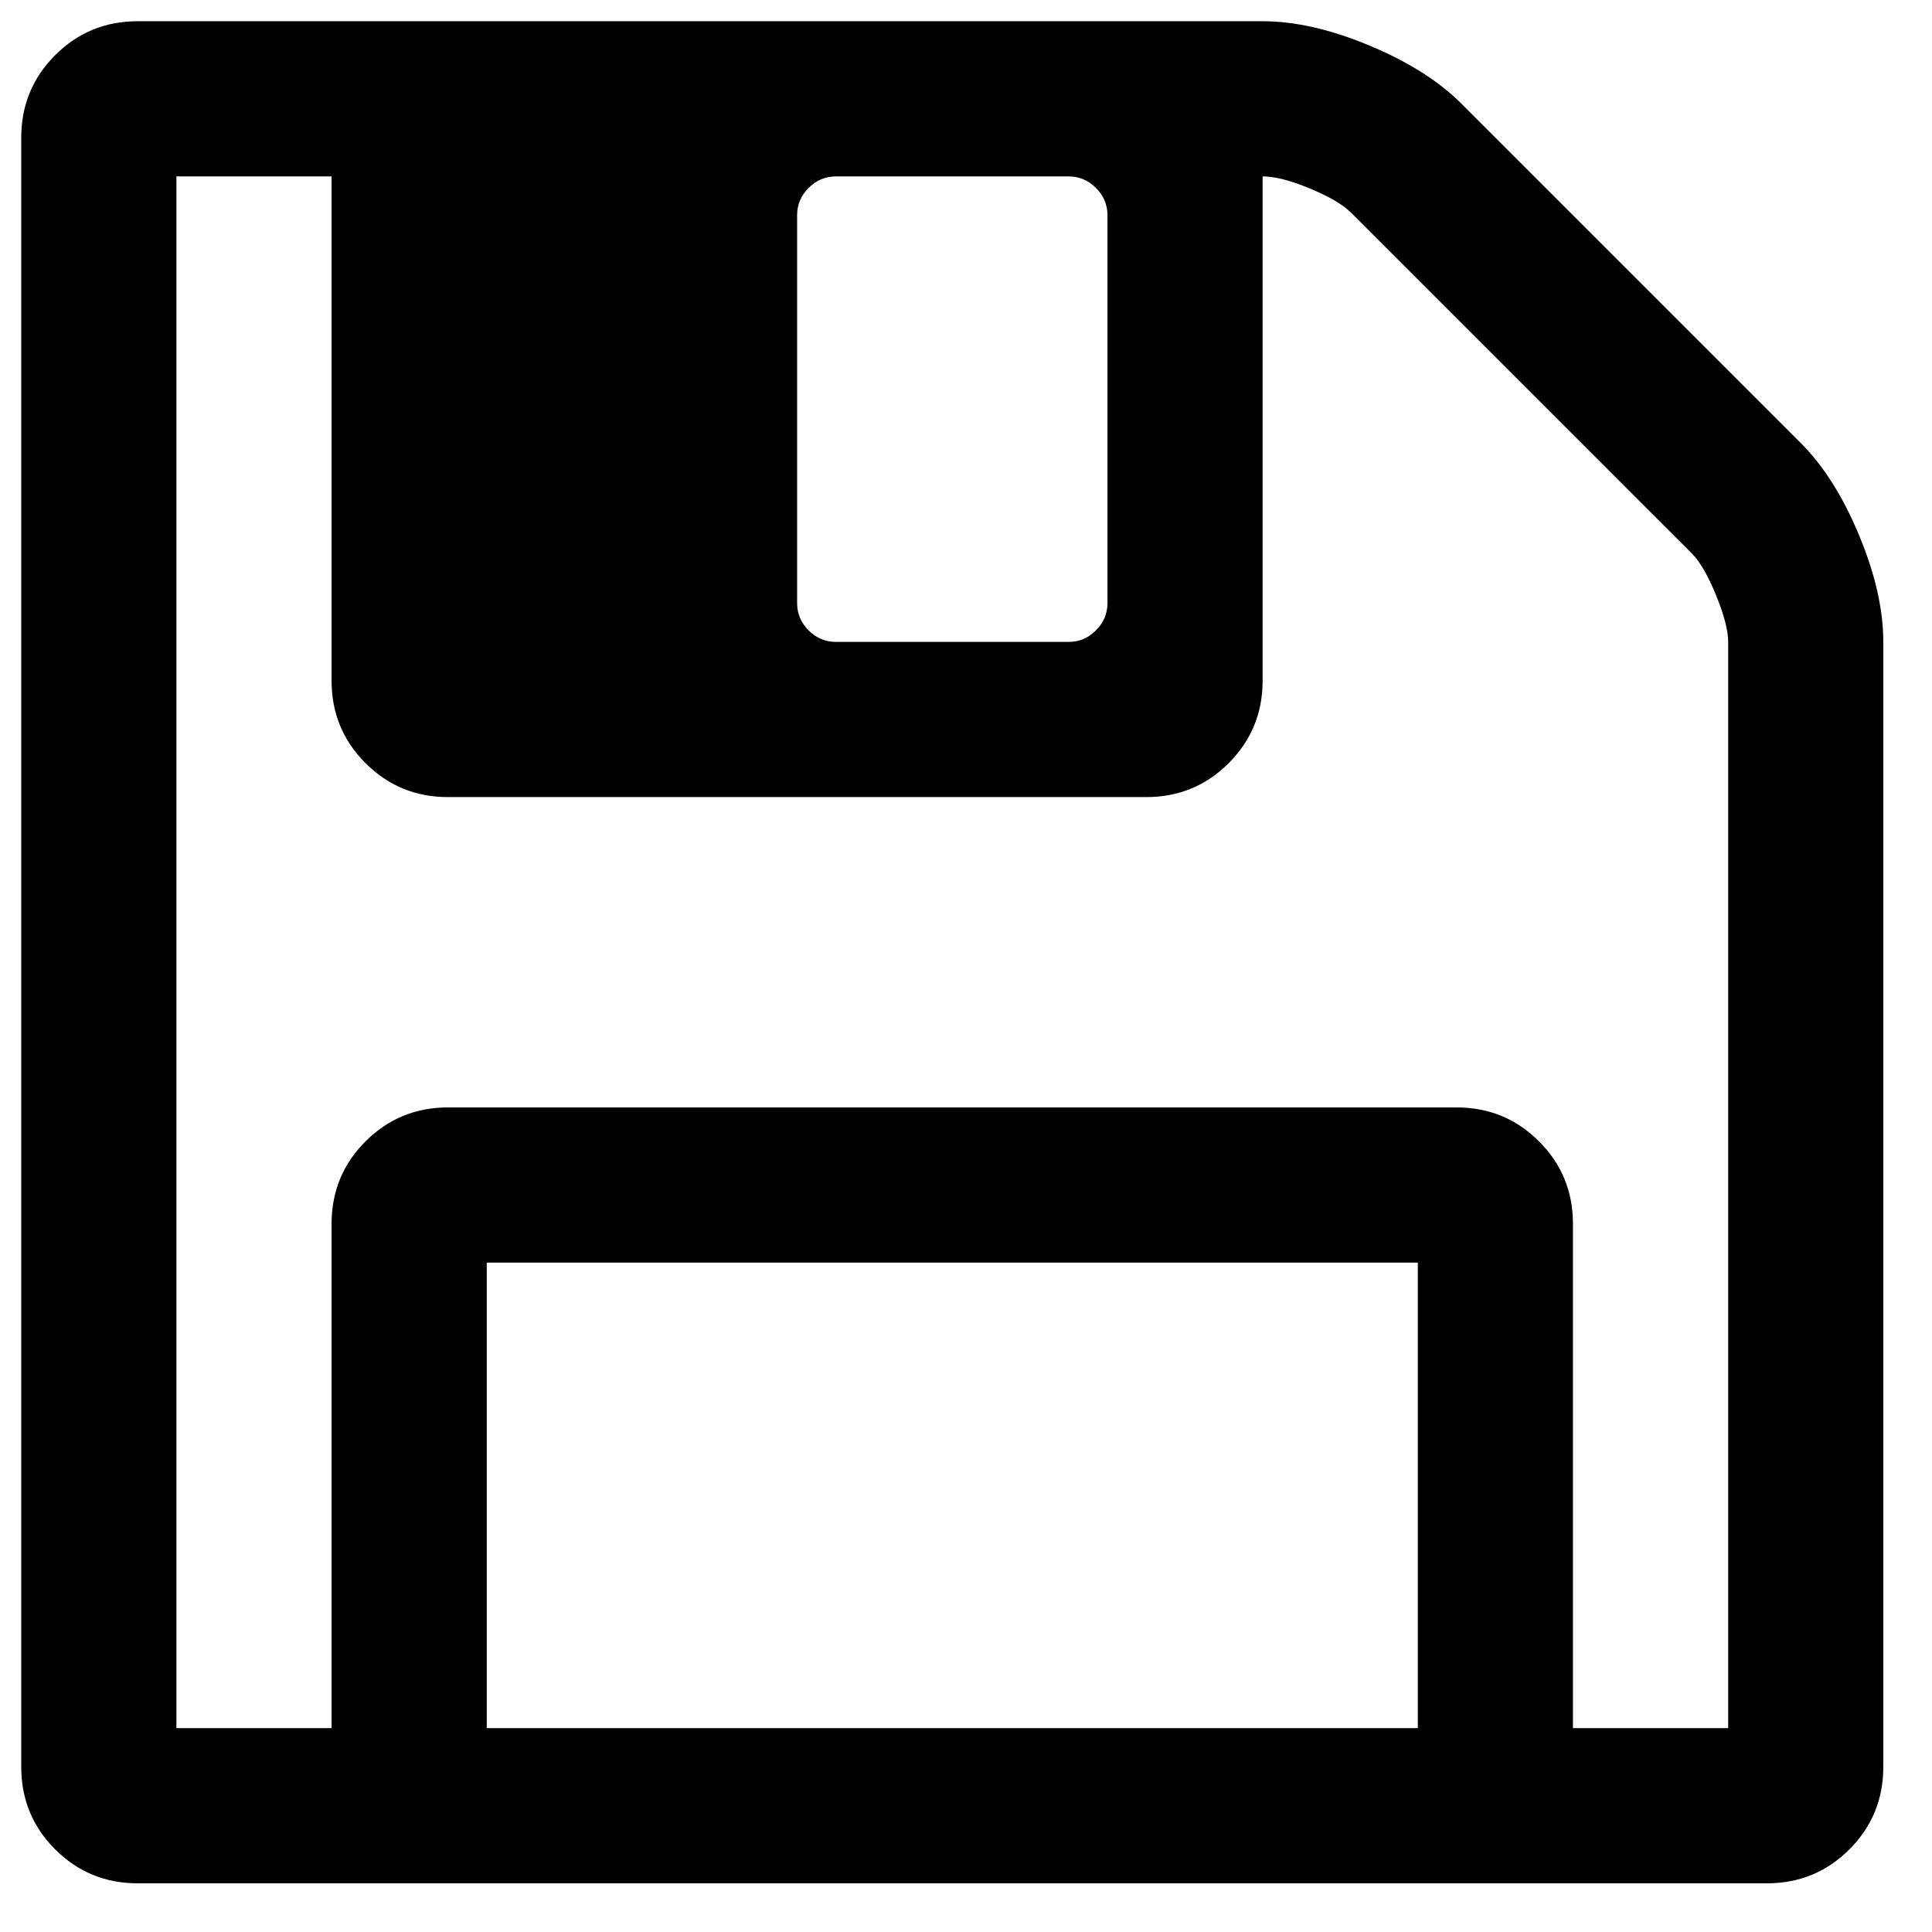
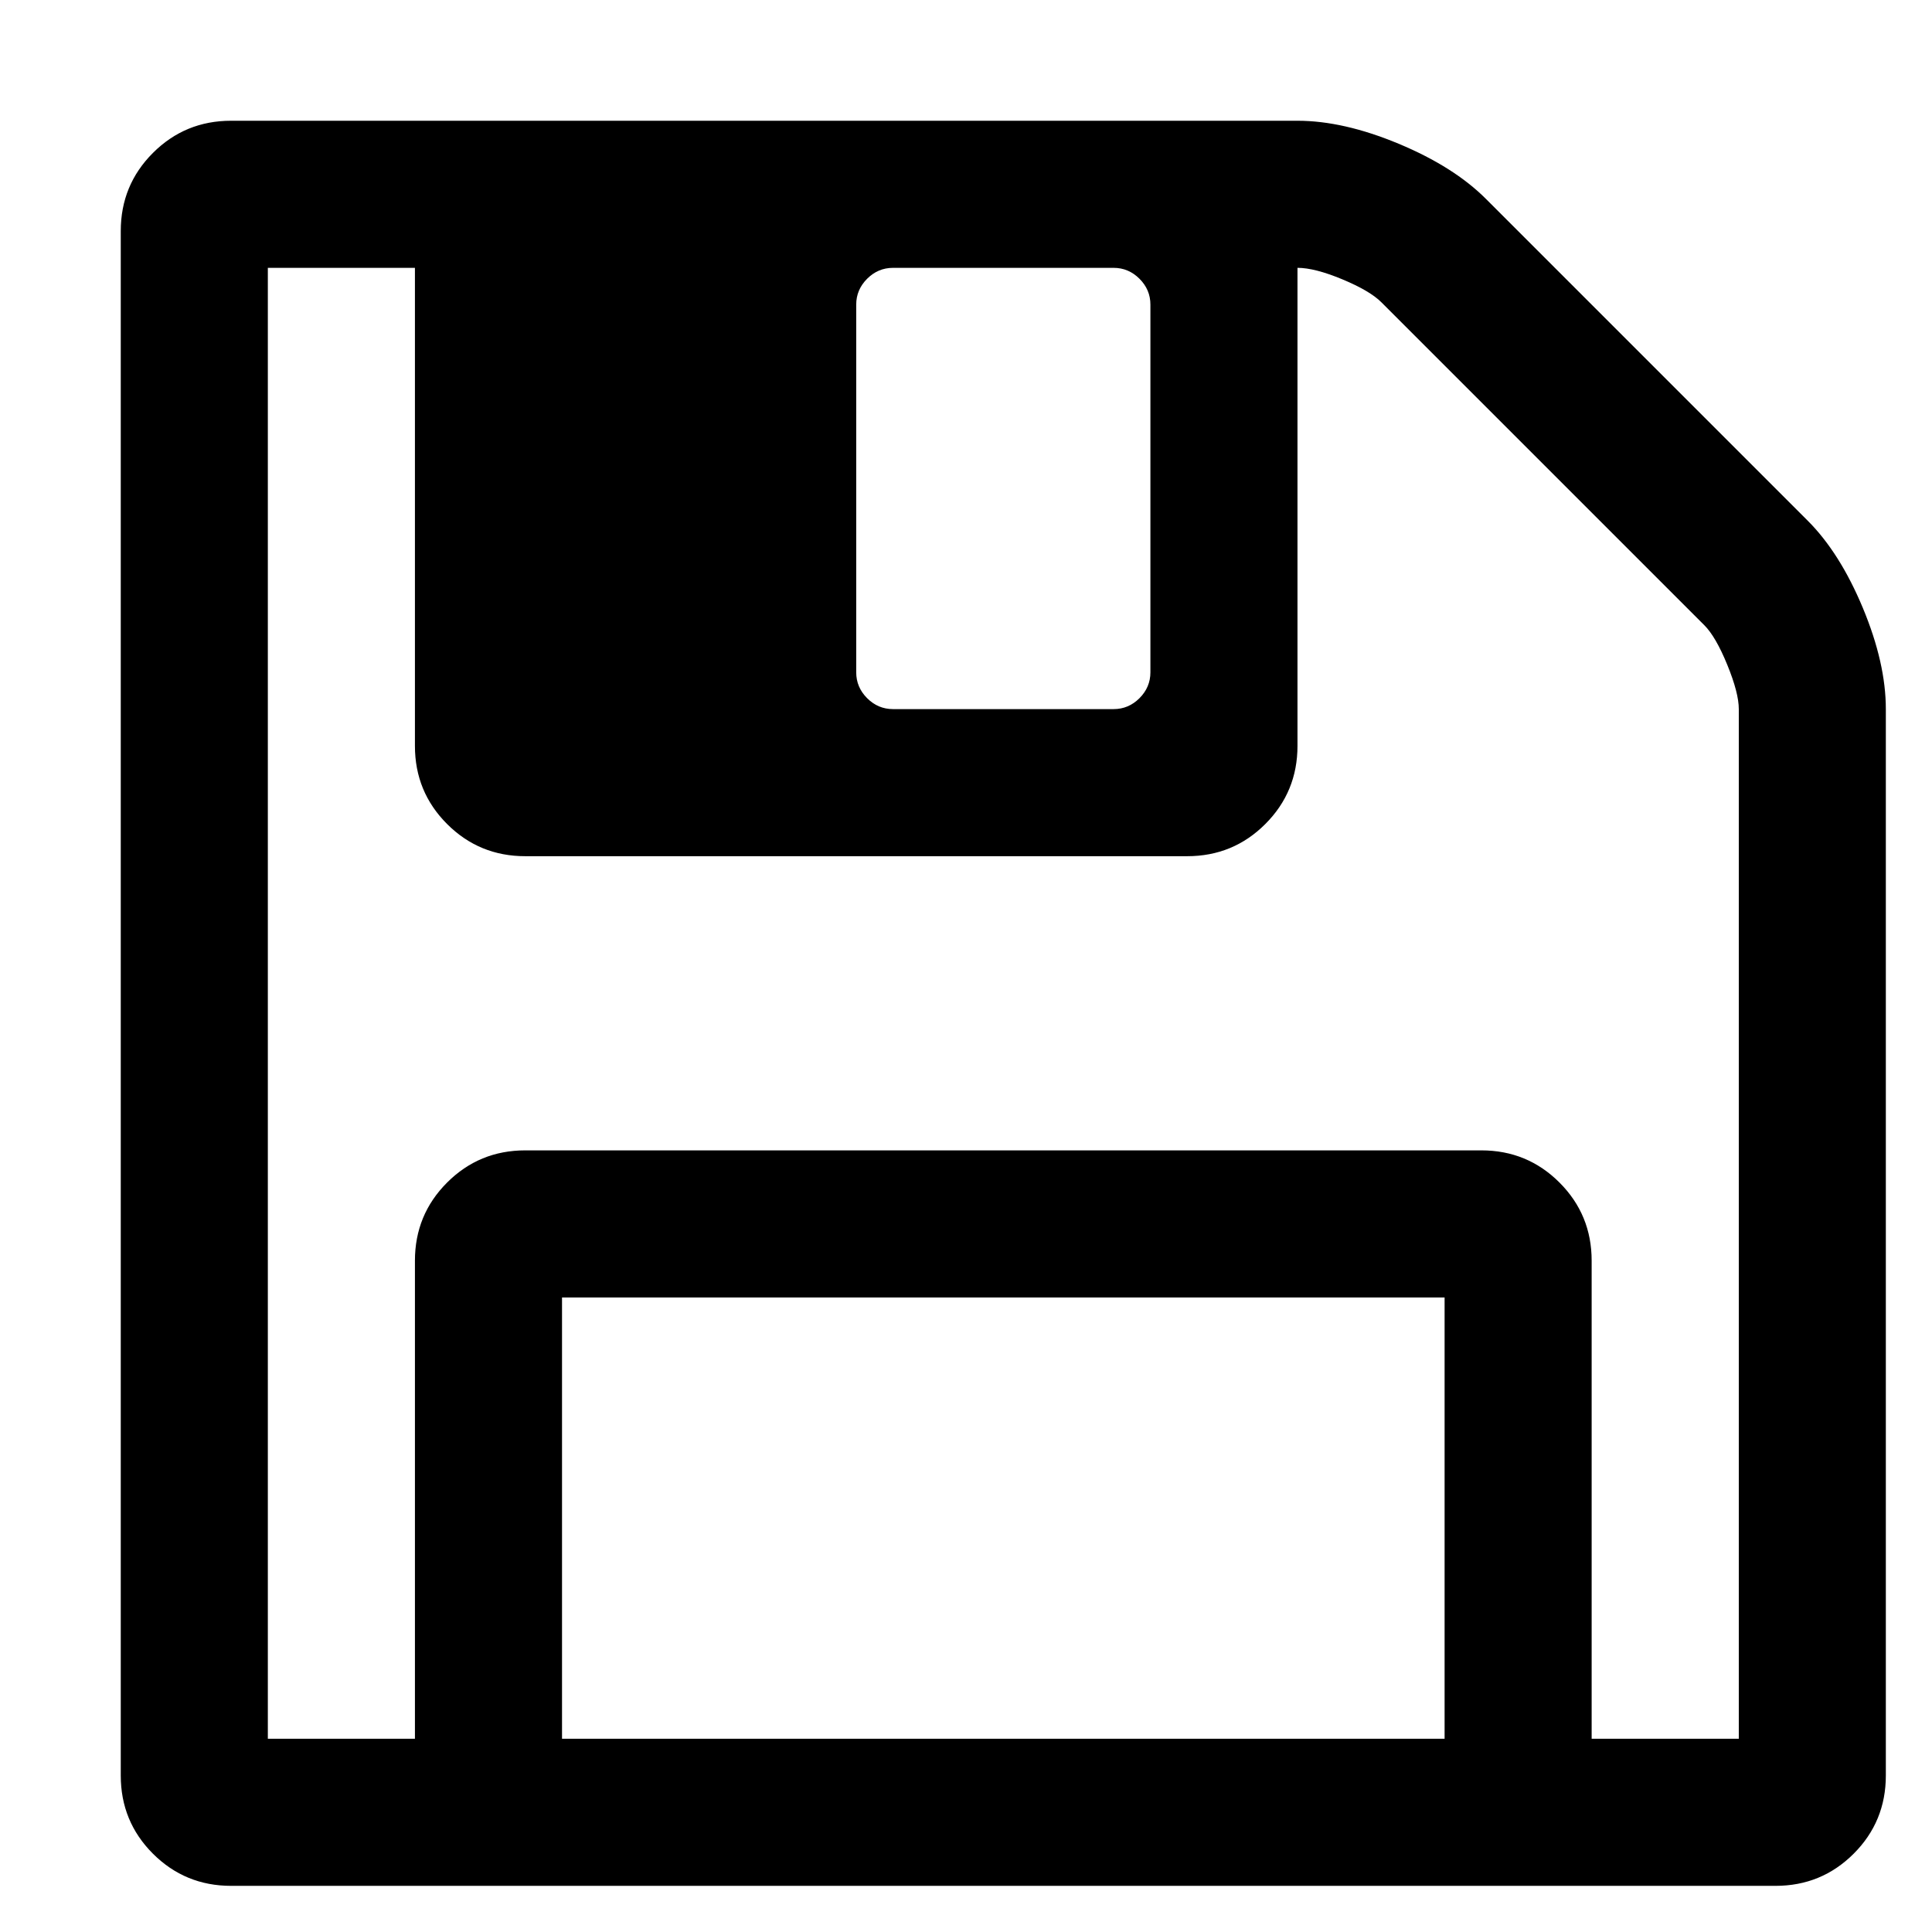
- <svg xmlns="http://www.w3.org/2000/svg" version="1.1" id="Capa_1" x="0px" y="0px" viewBox="-5 -5 455 455" style="enable-background:new -5 -5 500 500;" xml:space="preserve">
+ <svg xmlns="http://www.w3.org/2000/svg" version="1.1" id="Capa_1" x="0px" y="0px" viewBox="-30 -30 480 480" style="enable-background:new -5 -5 500 500;" xml:space="preserve">
  <g>
    <path d="M432.823,121.049c-3.806-9.132-8.377-16.367-13.709-21.695l-79.941-79.942c-5.325-5.325-12.56-9.895-21.696-13.704   C308.346,1.903,299.969,0,292.357,0H27.409C19.798,0,13.325,2.663,7.995,7.993c-5.33,5.327-7.992,11.799-7.992,19.414v383.719   c0,7.617,2.662,14.089,7.992,19.417c5.33,5.325,11.803,7.991,19.414,7.991h383.718c7.618,0,14.089-2.666,19.417-7.991   c5.325-5.328,7.987-11.8,7.987-19.417V146.178C438.531,138.562,436.629,130.188,432.823,121.049z M182.725,45.677   c0-2.474,0.905-4.611,2.714-6.423c1.807-1.804,3.949-2.708,6.423-2.708h54.819c2.468,0,4.609,0.902,6.417,2.708   c1.813,1.812,2.717,3.949,2.717,6.423v91.362c0,2.478-0.91,4.618-2.717,6.427c-1.808,1.803-3.949,2.708-6.417,2.708h-54.819   c-2.474,0-4.617-0.902-6.423-2.708c-1.809-1.812-2.714-3.949-2.714-6.427V45.677z M328.906,401.991H109.633V292.355h219.273   V401.991z M402,401.991h-36.552h-0.007V283.218c0-7.617-2.663-14.085-7.991-19.417c-5.328-5.328-11.8-7.994-19.41-7.994H100.498   c-7.614,0-14.087,2.666-19.417,7.994c-5.327,5.328-7.992,11.8-7.992,19.417v118.773H36.544V36.542h36.544v118.771   c0,7.615,2.662,14.084,7.992,19.414c5.33,5.327,11.803,7.993,19.417,7.993h164.456c7.61,0,14.089-2.666,19.41-7.993   c5.325-5.327,7.994-11.799,7.994-19.414V36.542c2.854,0,6.563,0.95,11.136,2.853c4.572,1.902,7.806,3.805,9.709,5.708l80.232,80.23   c1.902,1.903,3.806,5.19,5.708,9.851c1.909,4.665,2.857,8.33,2.857,10.994V401.991z" />
  </g>
  <g>
</g>
  <g>
</g>
  <g>
</g>
  <g>
</g>
  <g>
</g>
  <g>
</g>
  <g>
</g>
  <g>
</g>
  <g>
</g>
  <g>
</g>
  <g>
</g>
  <g>
</g>
  <g>
</g>
  <g>
</g>
  <g>
</g>
</svg>
